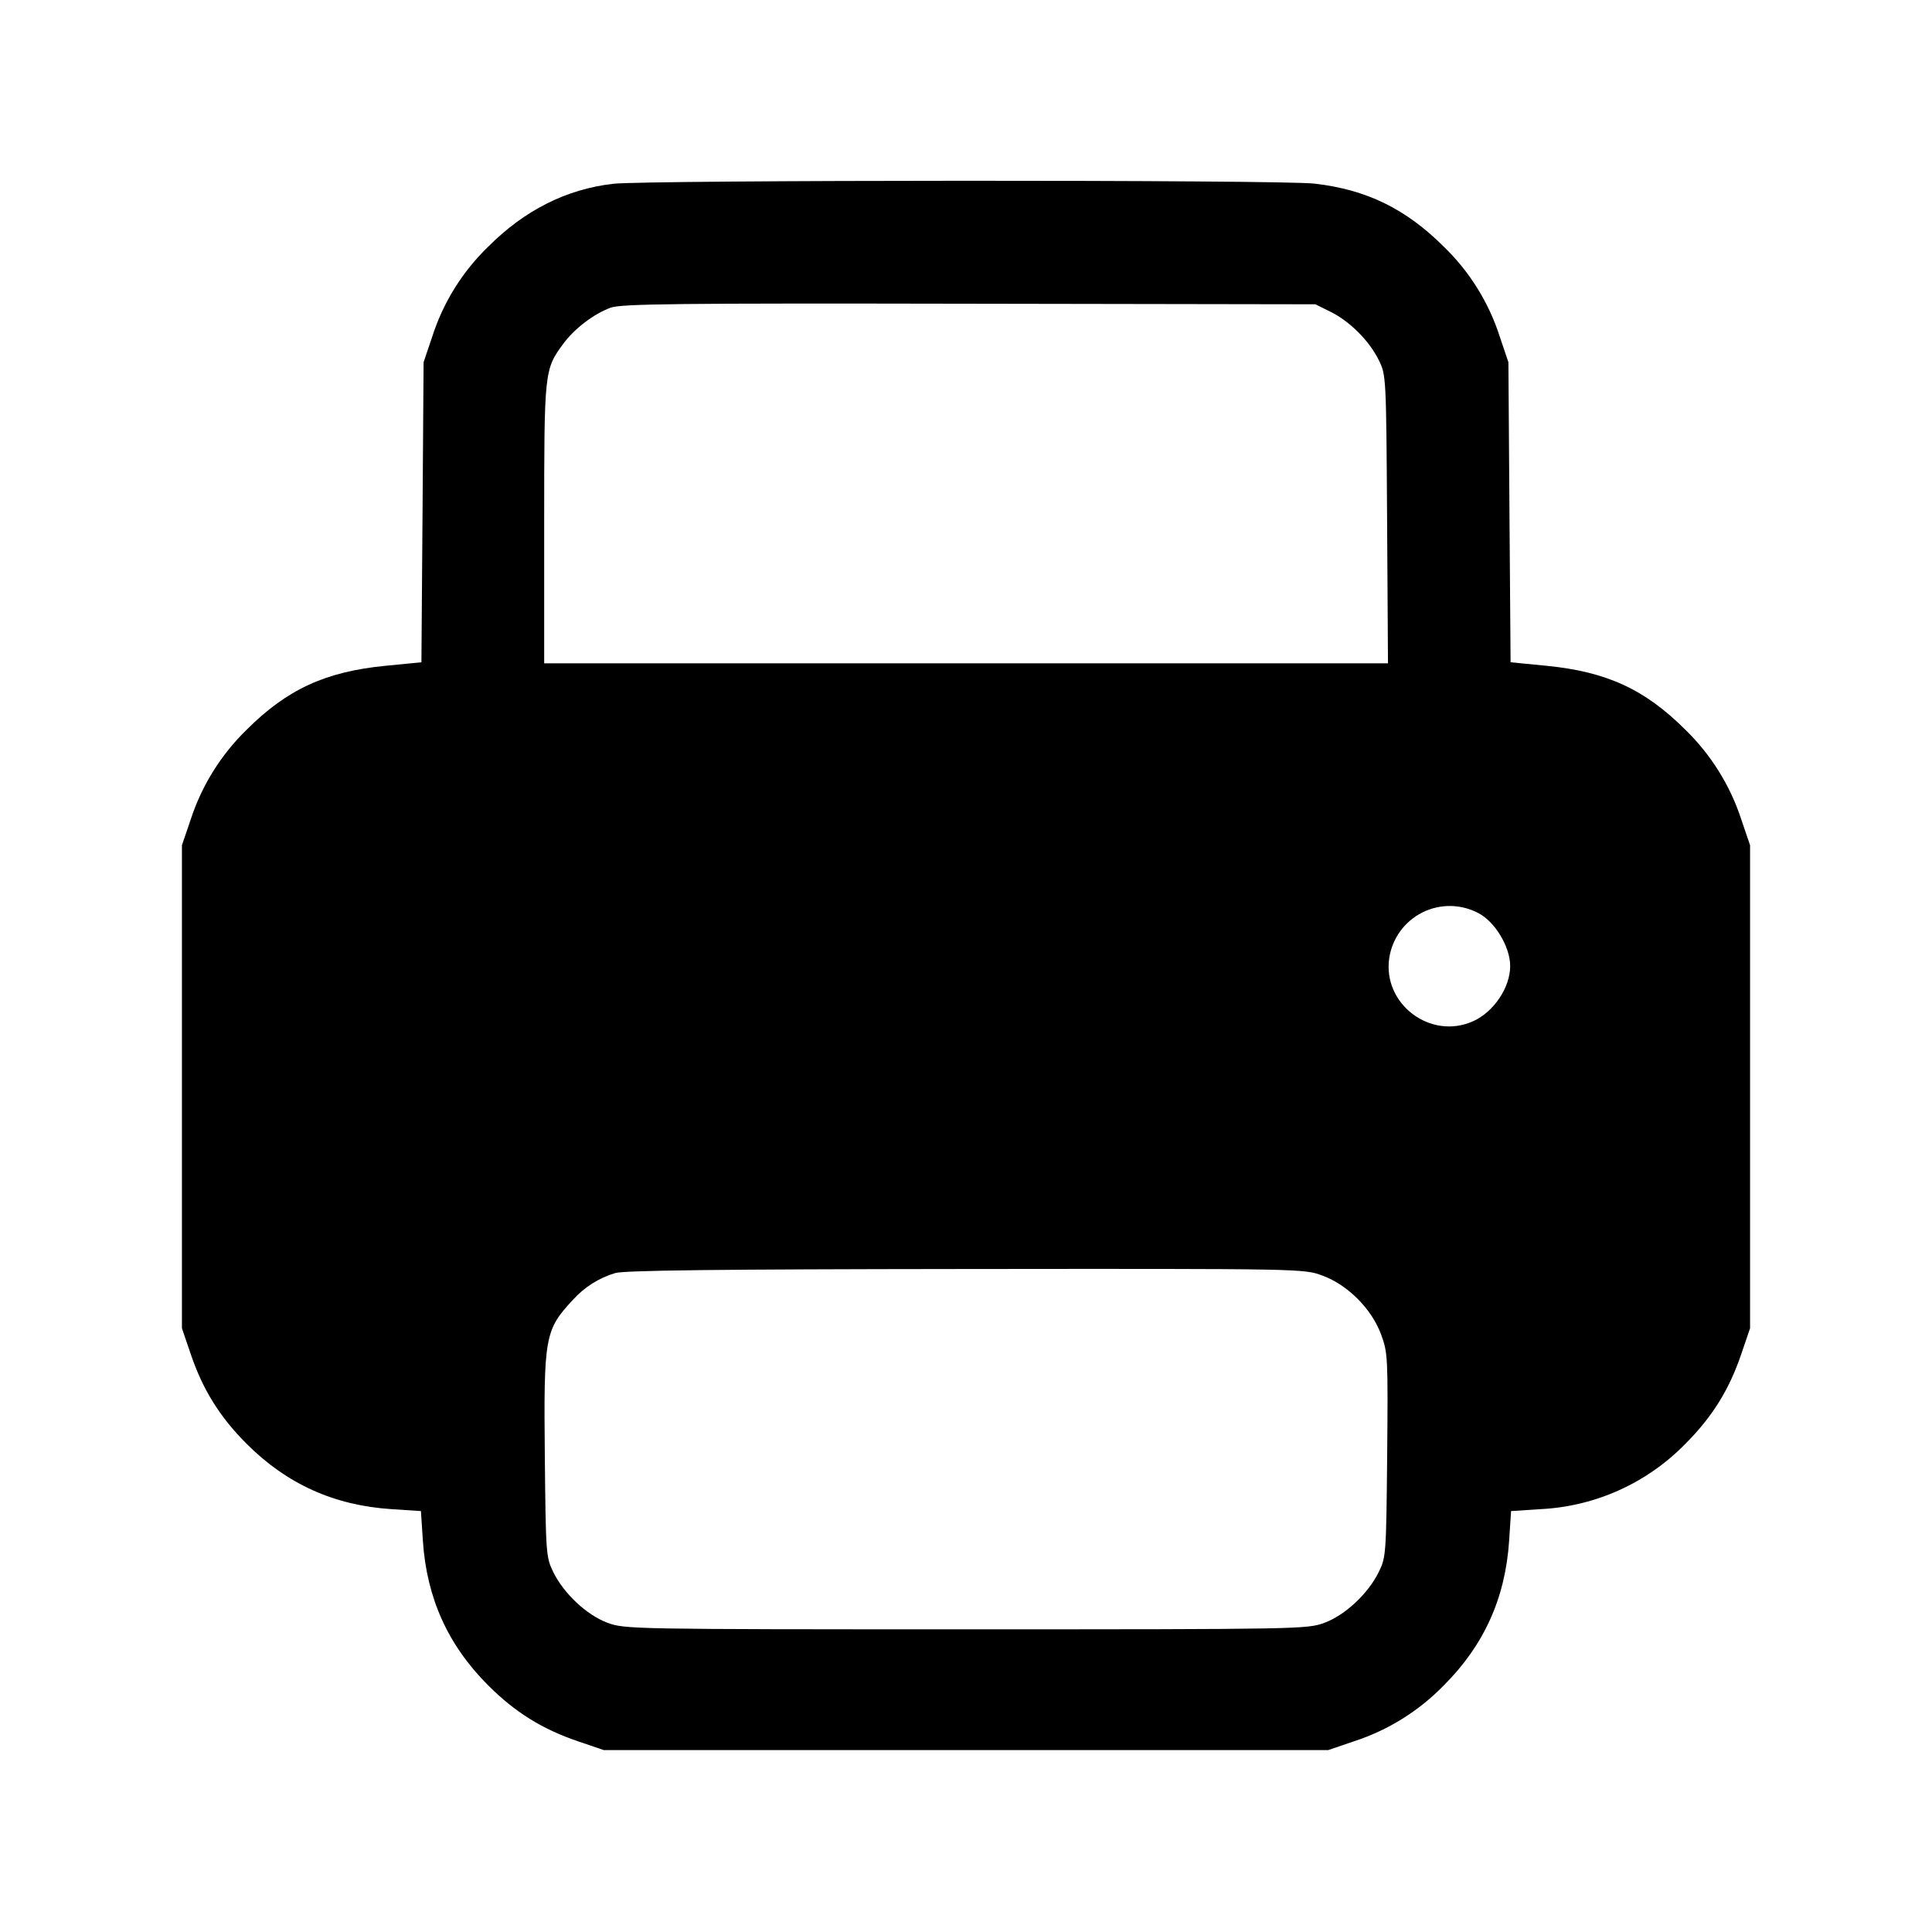
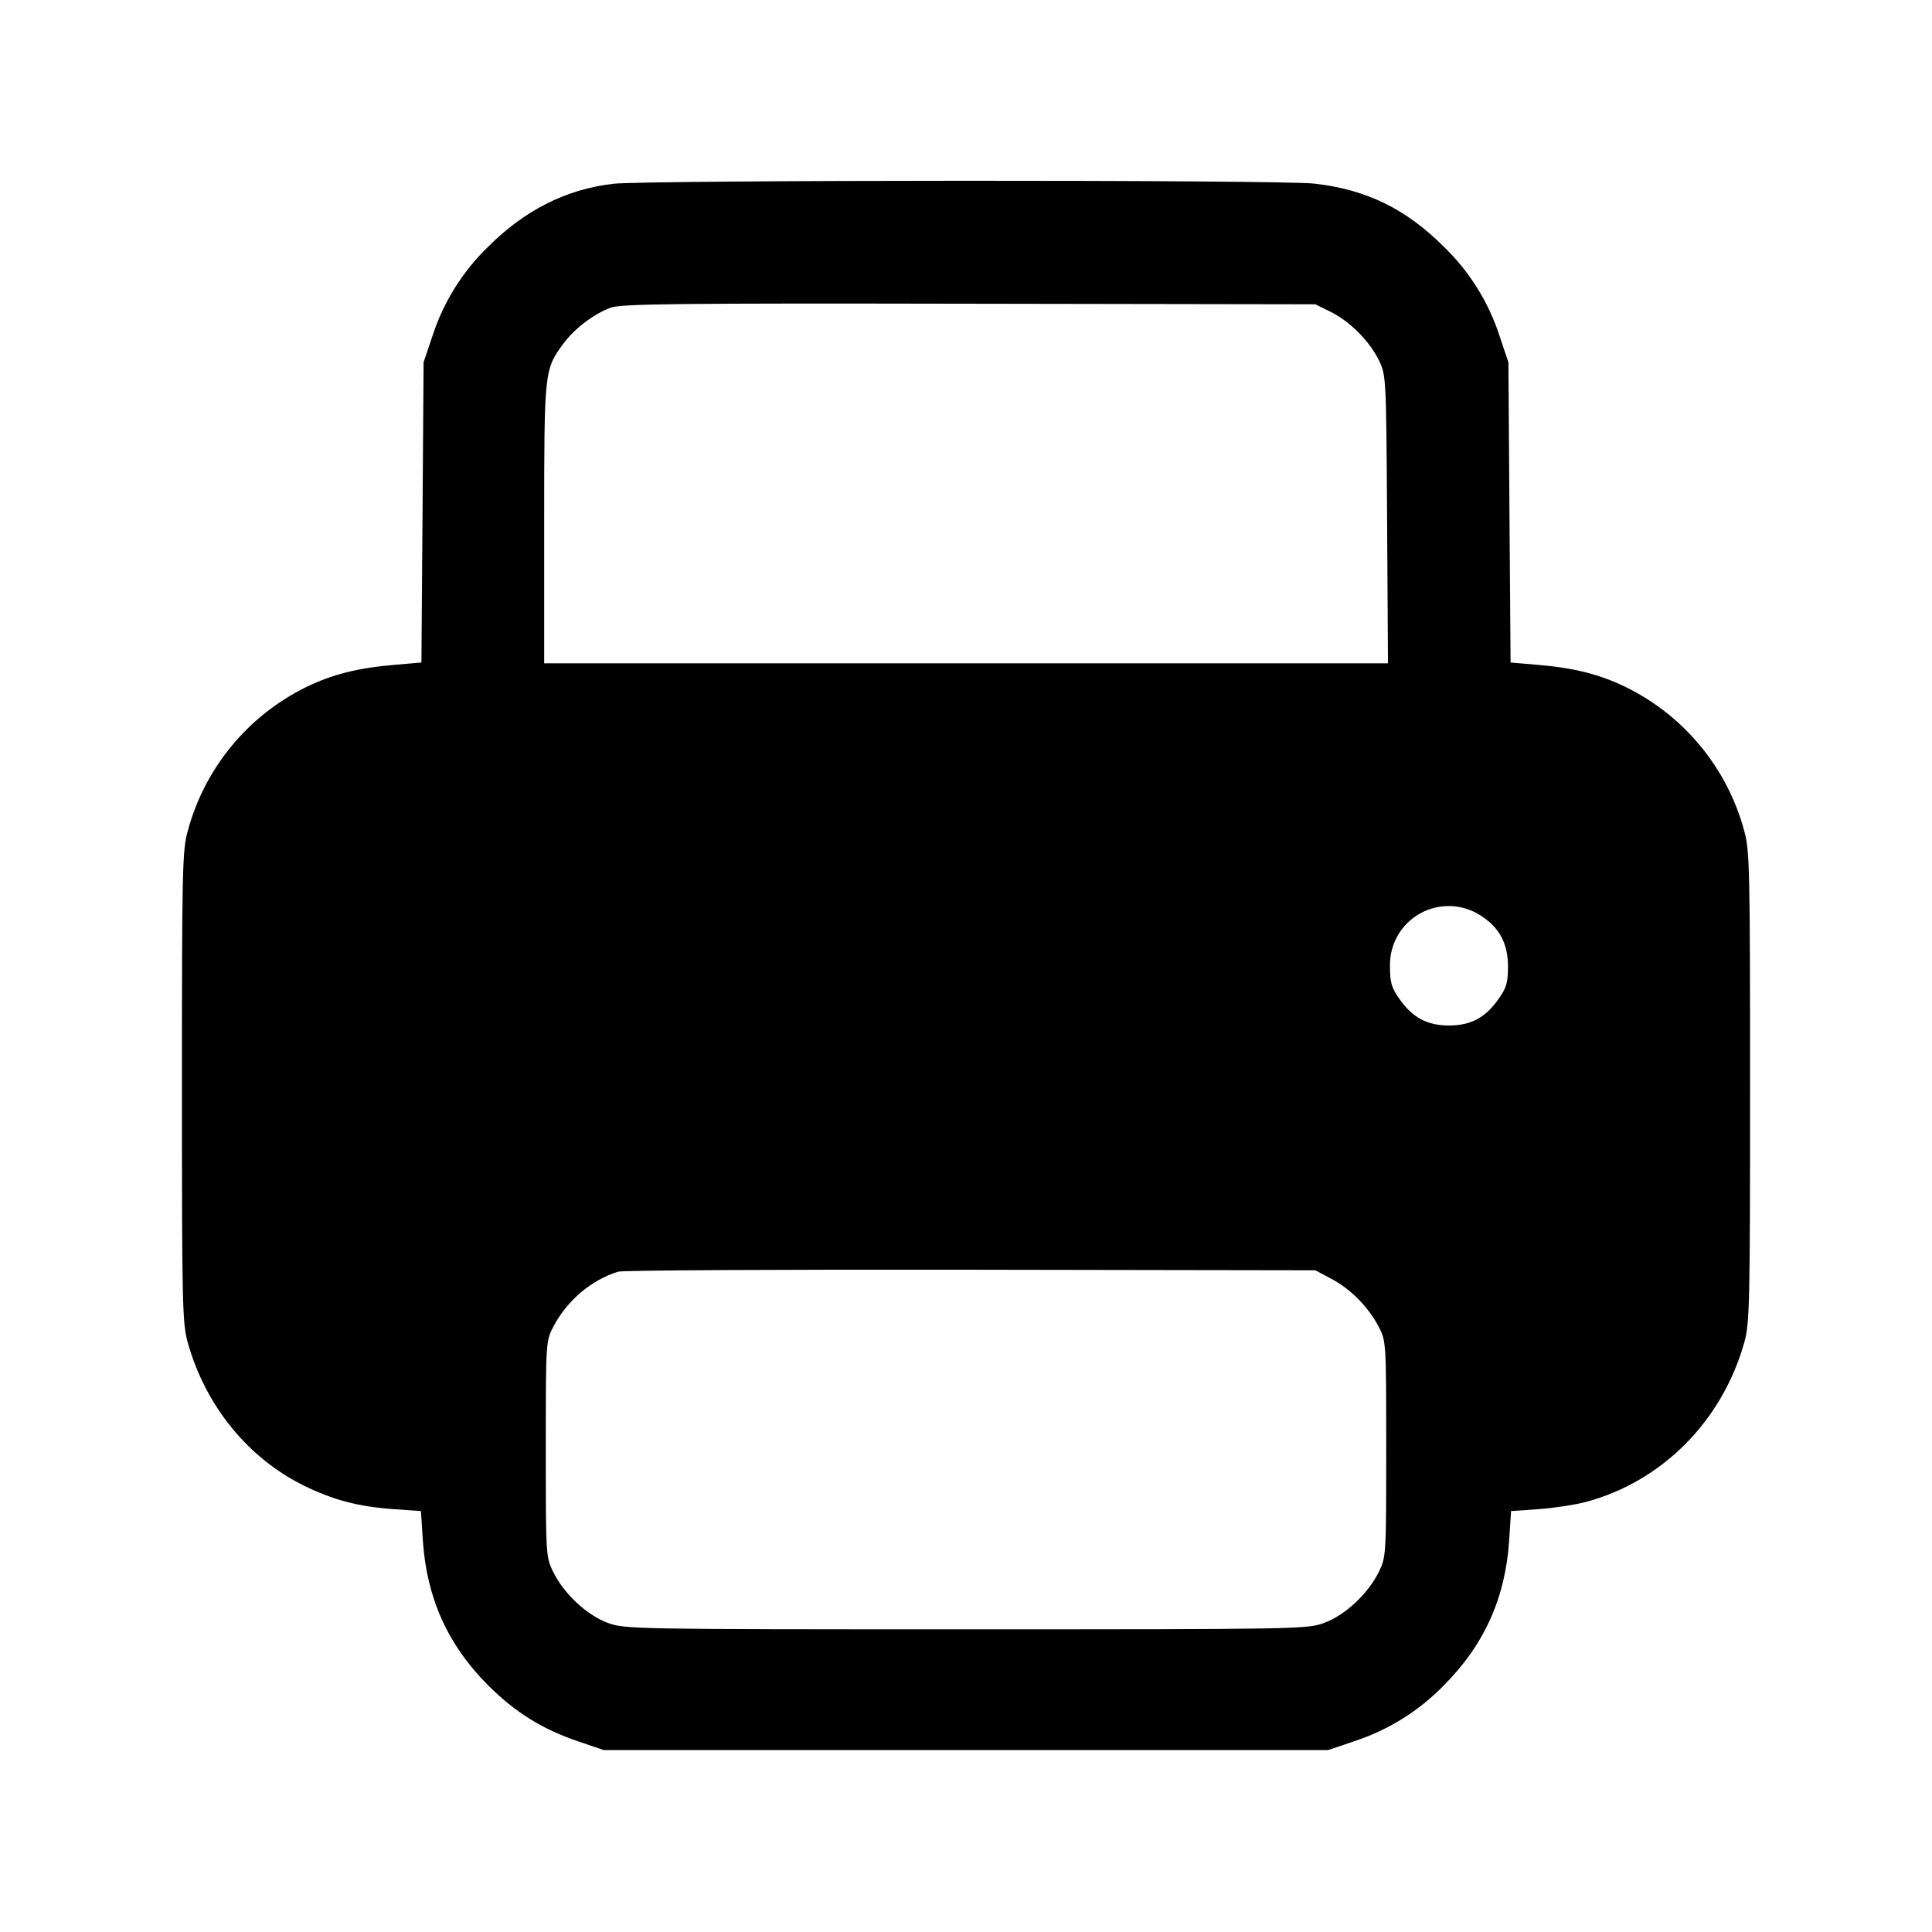
<svg xmlns="http://www.w3.org/2000/svg" viewBox="0 0 24 24">
-   <path d="M7.617 2.283q-.873.101-1.552.781A2.7 2.7 0 0 0 5.37 4.18l-.108.32-.013 1.863-.014 1.864-.449.044c-.743.073-1.219.292-1.721.793a2.74 2.74 0 0 0-.696 1.116l-.109.32v6l.109.32c.151.445.362.783.695 1.116.5.5 1.086.764 1.797.811l.368.024.024.368c.047.711.311 1.297.811 1.797.333.333.671.544 1.116.695l.32.109h9l.32-.109a2.74 2.74 0 0 0 1.116-.695c.5-.5.764-1.086.811-1.797l.024-.368.368-.024a2.7 2.7 0 0 0 1.797-.811c.333-.333.544-.671.695-1.116l.109-.32v-6l-.109-.32a2.74 2.74 0 0 0-.696-1.116c-.502-.501-.978-.72-1.721-.793l-.449-.044-.014-1.864-.013-1.863-.108-.32a2.7 2.7 0 0 0-.695-1.116c-.472-.471-.961-.709-1.606-.783-.422-.049-8.296-.046-8.712.002m8.911 1.59c.239.118.481.36.599.599.092.187.093.199.104 1.978l.011 1.79H6.76V6.505c0-1.895.002-1.914.236-2.233.14-.19.38-.373.59-.45.13-.048.833-.056 4.454-.049l4.3.007zm1.837 7.47c.206.106.395.42.395.657 0 .267-.202.568-.458.685-.529.24-1.13-.212-1.044-.785a.76.76 0 0 1 1.107-.557m-1.937 4.503c.315.116.61.412.728.73.084.226.087.284.076 1.5-.012 1.231-.014 1.269-.105 1.453-.132.268-.416.534-.674.63-.212.079-.302.081-4.453.081s-4.241-.002-4.453-.081c-.258-.096-.542-.362-.674-.63-.09-.184-.093-.224-.105-1.429-.015-1.499 0-1.578.349-1.953a1.15 1.15 0 0 1 .523-.332c.102-.034 1.269-.048 4.348-.051 4.208-.004 4.209-.004 4.44.082" />
+   <path d="M7.617 2.283q-.873.101-1.552.781A2.7 2.7 0 0 0 5.37 4.18l-.108.32-.013 1.865-.014 1.865-.327.028c-.465.039-.785.12-1.112.281a2.8 2.8 0 0 0-1.463 1.781c-.068.24-.073.48-.073 3.18s.005 2.94.073 3.18c.219.783.75 1.436 1.446 1.777.361.177.676.259 1.105.29l.345.024.024.368c.047.711.311 1.297.811 1.797.333.333.671.544 1.116.695l.32.109h9l.32-.109a2.74 2.74 0 0 0 1.116-.695c.5-.5.764-1.086.811-1.797l.024-.368.345-.024c.189-.014.452-.054.584-.089.947-.254 1.692-1.004 1.967-1.978.068-.241.073-.471.073-3.18s-.005-2.939-.073-3.18a2.8 2.8 0 0 0-1.465-1.782c-.325-.16-.645-.241-1.11-.28l-.327-.028-.014-1.865-.013-1.865-.108-.32a2.7 2.7 0 0 0-.695-1.116c-.472-.471-.961-.709-1.606-.783-.422-.049-8.296-.046-8.712.002m8.911 1.59c.239.118.481.36.599.599.092.187.093.199.104 1.978l.011 1.79H6.76V6.505c0-1.895.002-1.914.236-2.233.14-.19.38-.373.59-.45.13-.048.833-.056 4.454-.049l4.3.007zm1.877 7.508c.223.144.328.345.328.626 0 .196-.019.264-.117.402-.163.233-.345.33-.616.33s-.453-.097-.616-.33c-.098-.138-.117-.206-.117-.402a.729.729 0 0 1 1.138-.626m-1.865 4.506c.24.127.457.348.586.593.093.179.094.19.094 1.52 0 1.322-.001 1.342-.093 1.529-.132.268-.416.534-.674.63-.212.079-.302.081-4.453.081s-4.241-.002-4.453-.081c-.258-.096-.542-.362-.674-.63-.092-.187-.093-.207-.093-1.529 0-1.33.001-1.341.094-1.52.17-.324.471-.58.806-.683.055-.017 2.026-.028 4.38-.024l4.28.007z" fill-rule="evenodd" />
</svg>
